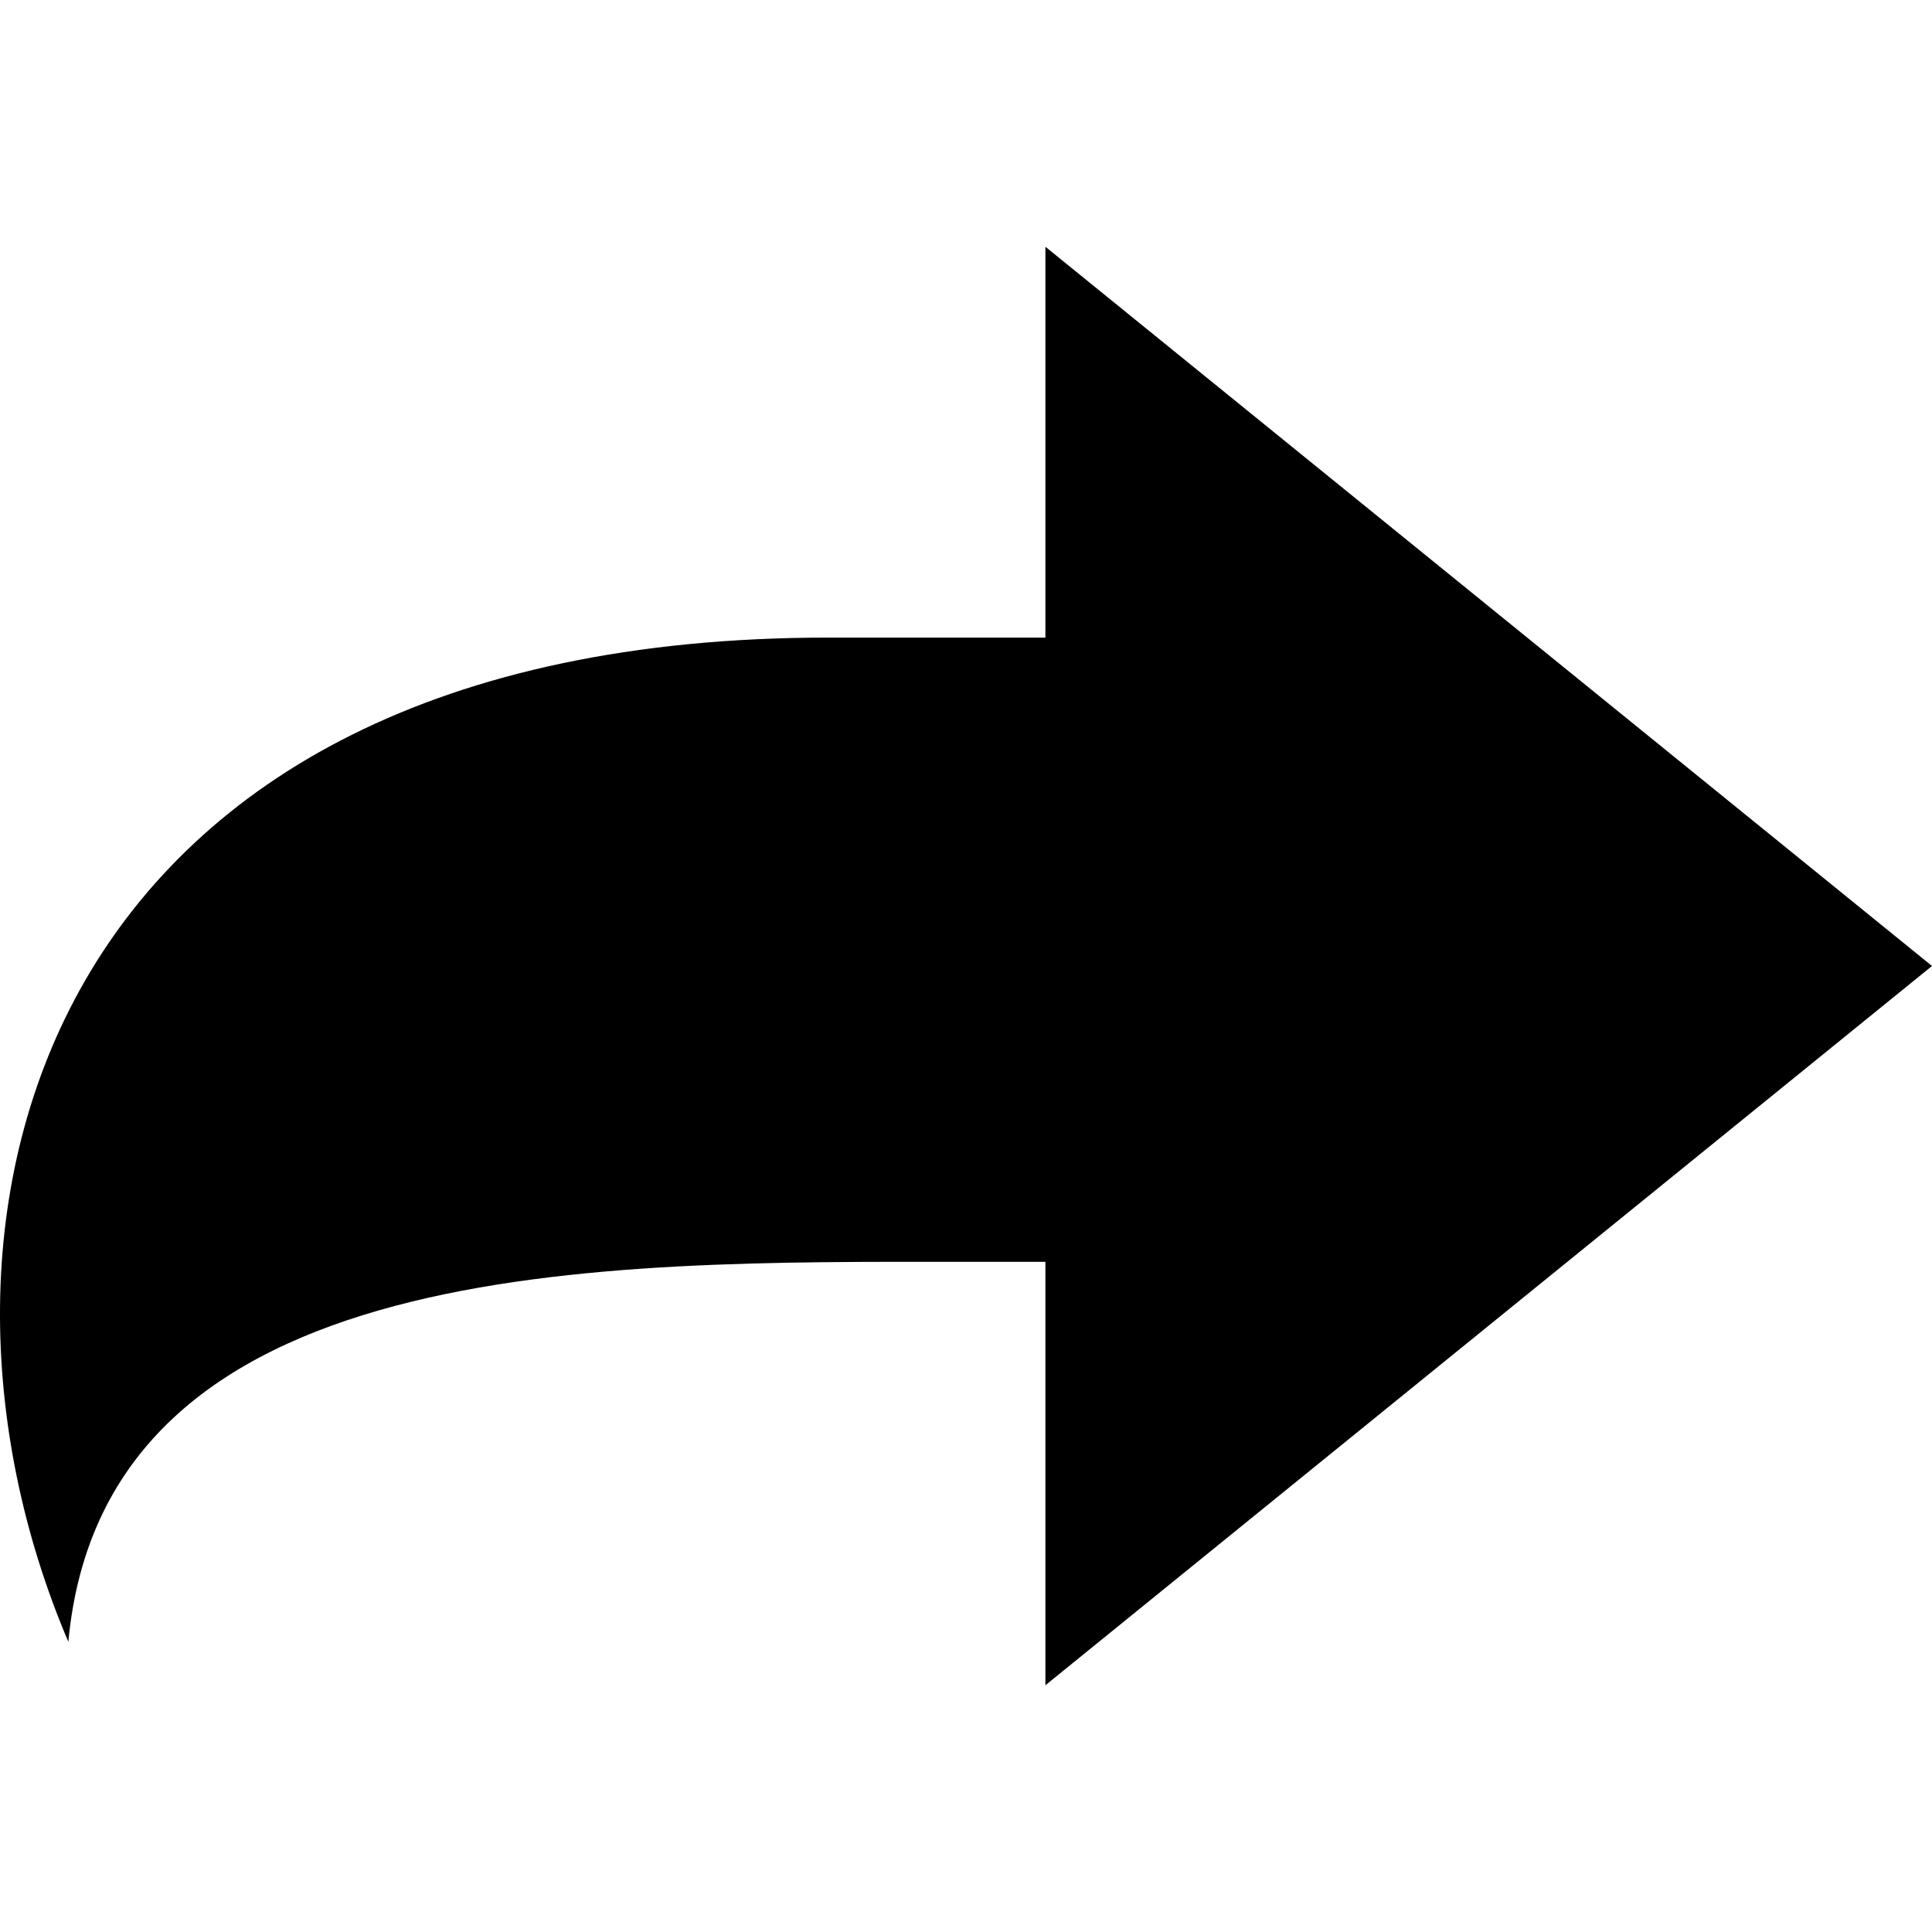
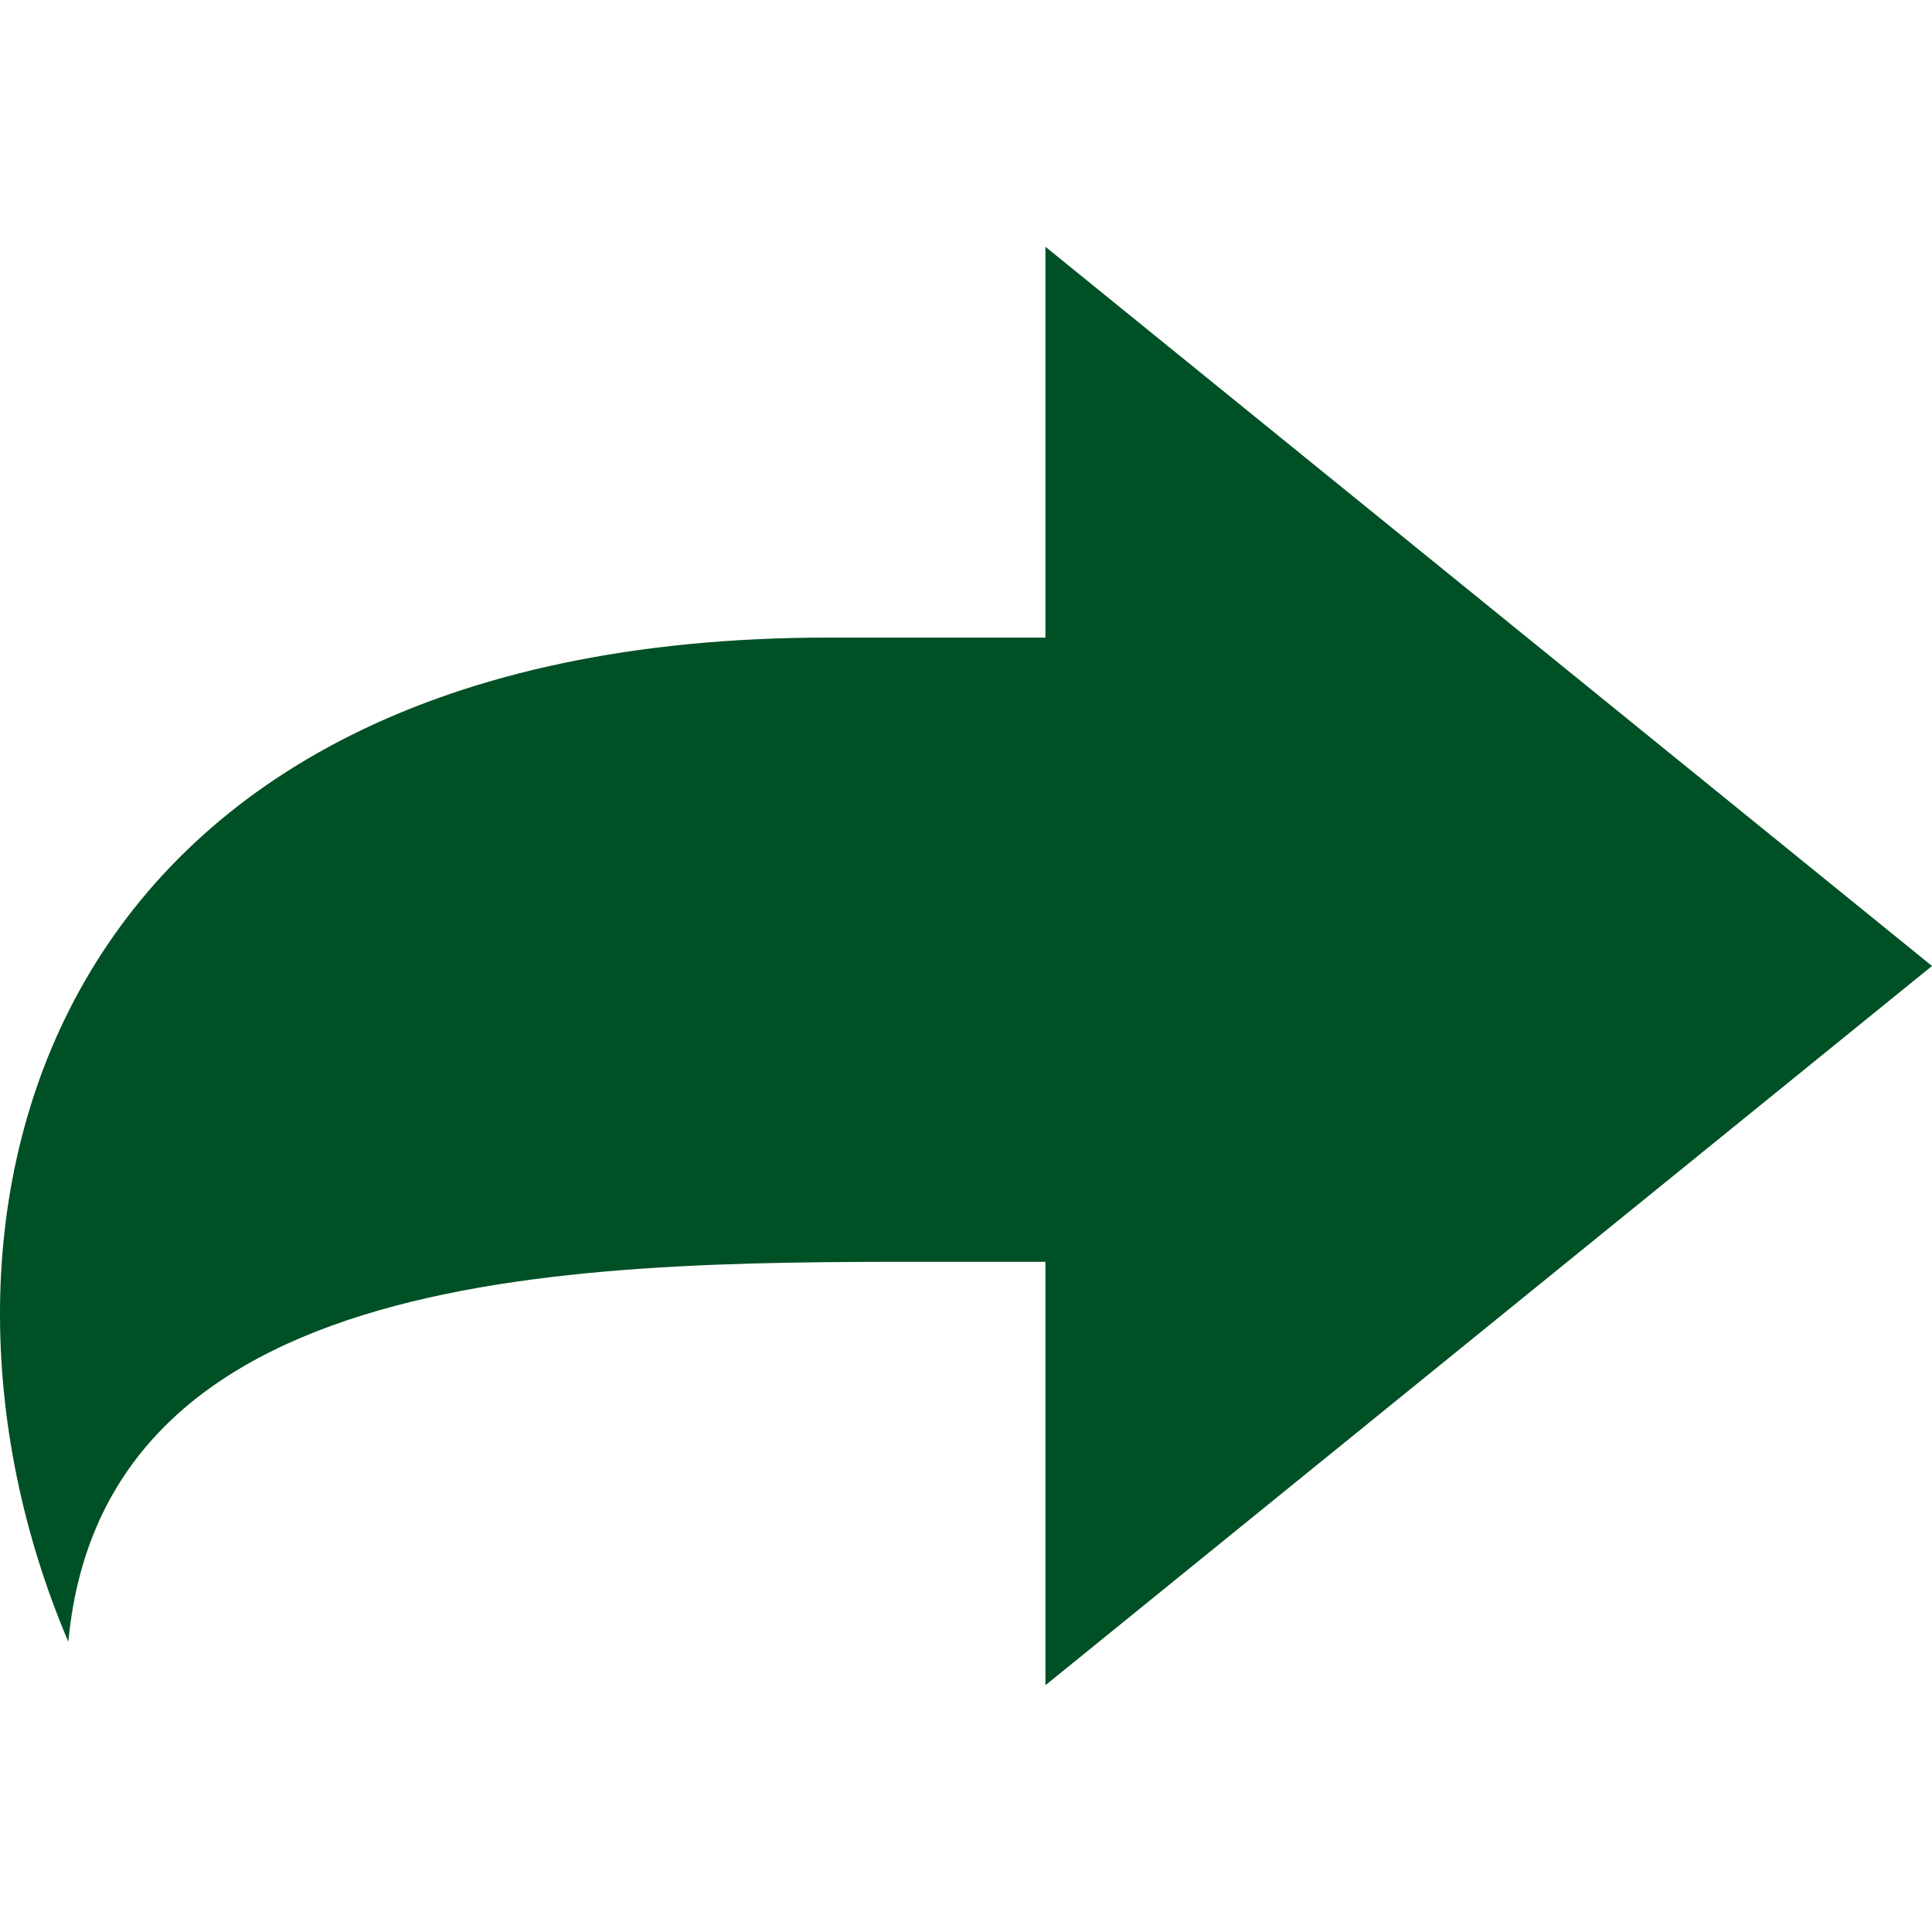
- <svg xmlns="http://www.w3.org/2000/svg" height="800px" width="800px" version="1.1" id="_x32_" viewBox="0 0 512 512" xml:space="preserve">
+ <svg xmlns="http://www.w3.org/2000/svg" height="24px" width="24px" version="1.1" id="_x32_" viewBox="0 0 512 512" xml:space="preserve">
  <style type="text/css">
- 	.st0{fill:#000000;}
+ 	.st0{fill:#005025;}
</style>
  <g>
    <path class="st0" d="M512,255.995L277.045,65.394v103.574c-17.255,0-36.408,0-57.542,0c-208.59,0-249.35,153.44-201.394,266.128   c9.586-103.098,142.053-100.701,237.358-100.701c7.247,0,14.446,0,21.578,0v112.211L512,255.995z" />
  </g>
</svg>
